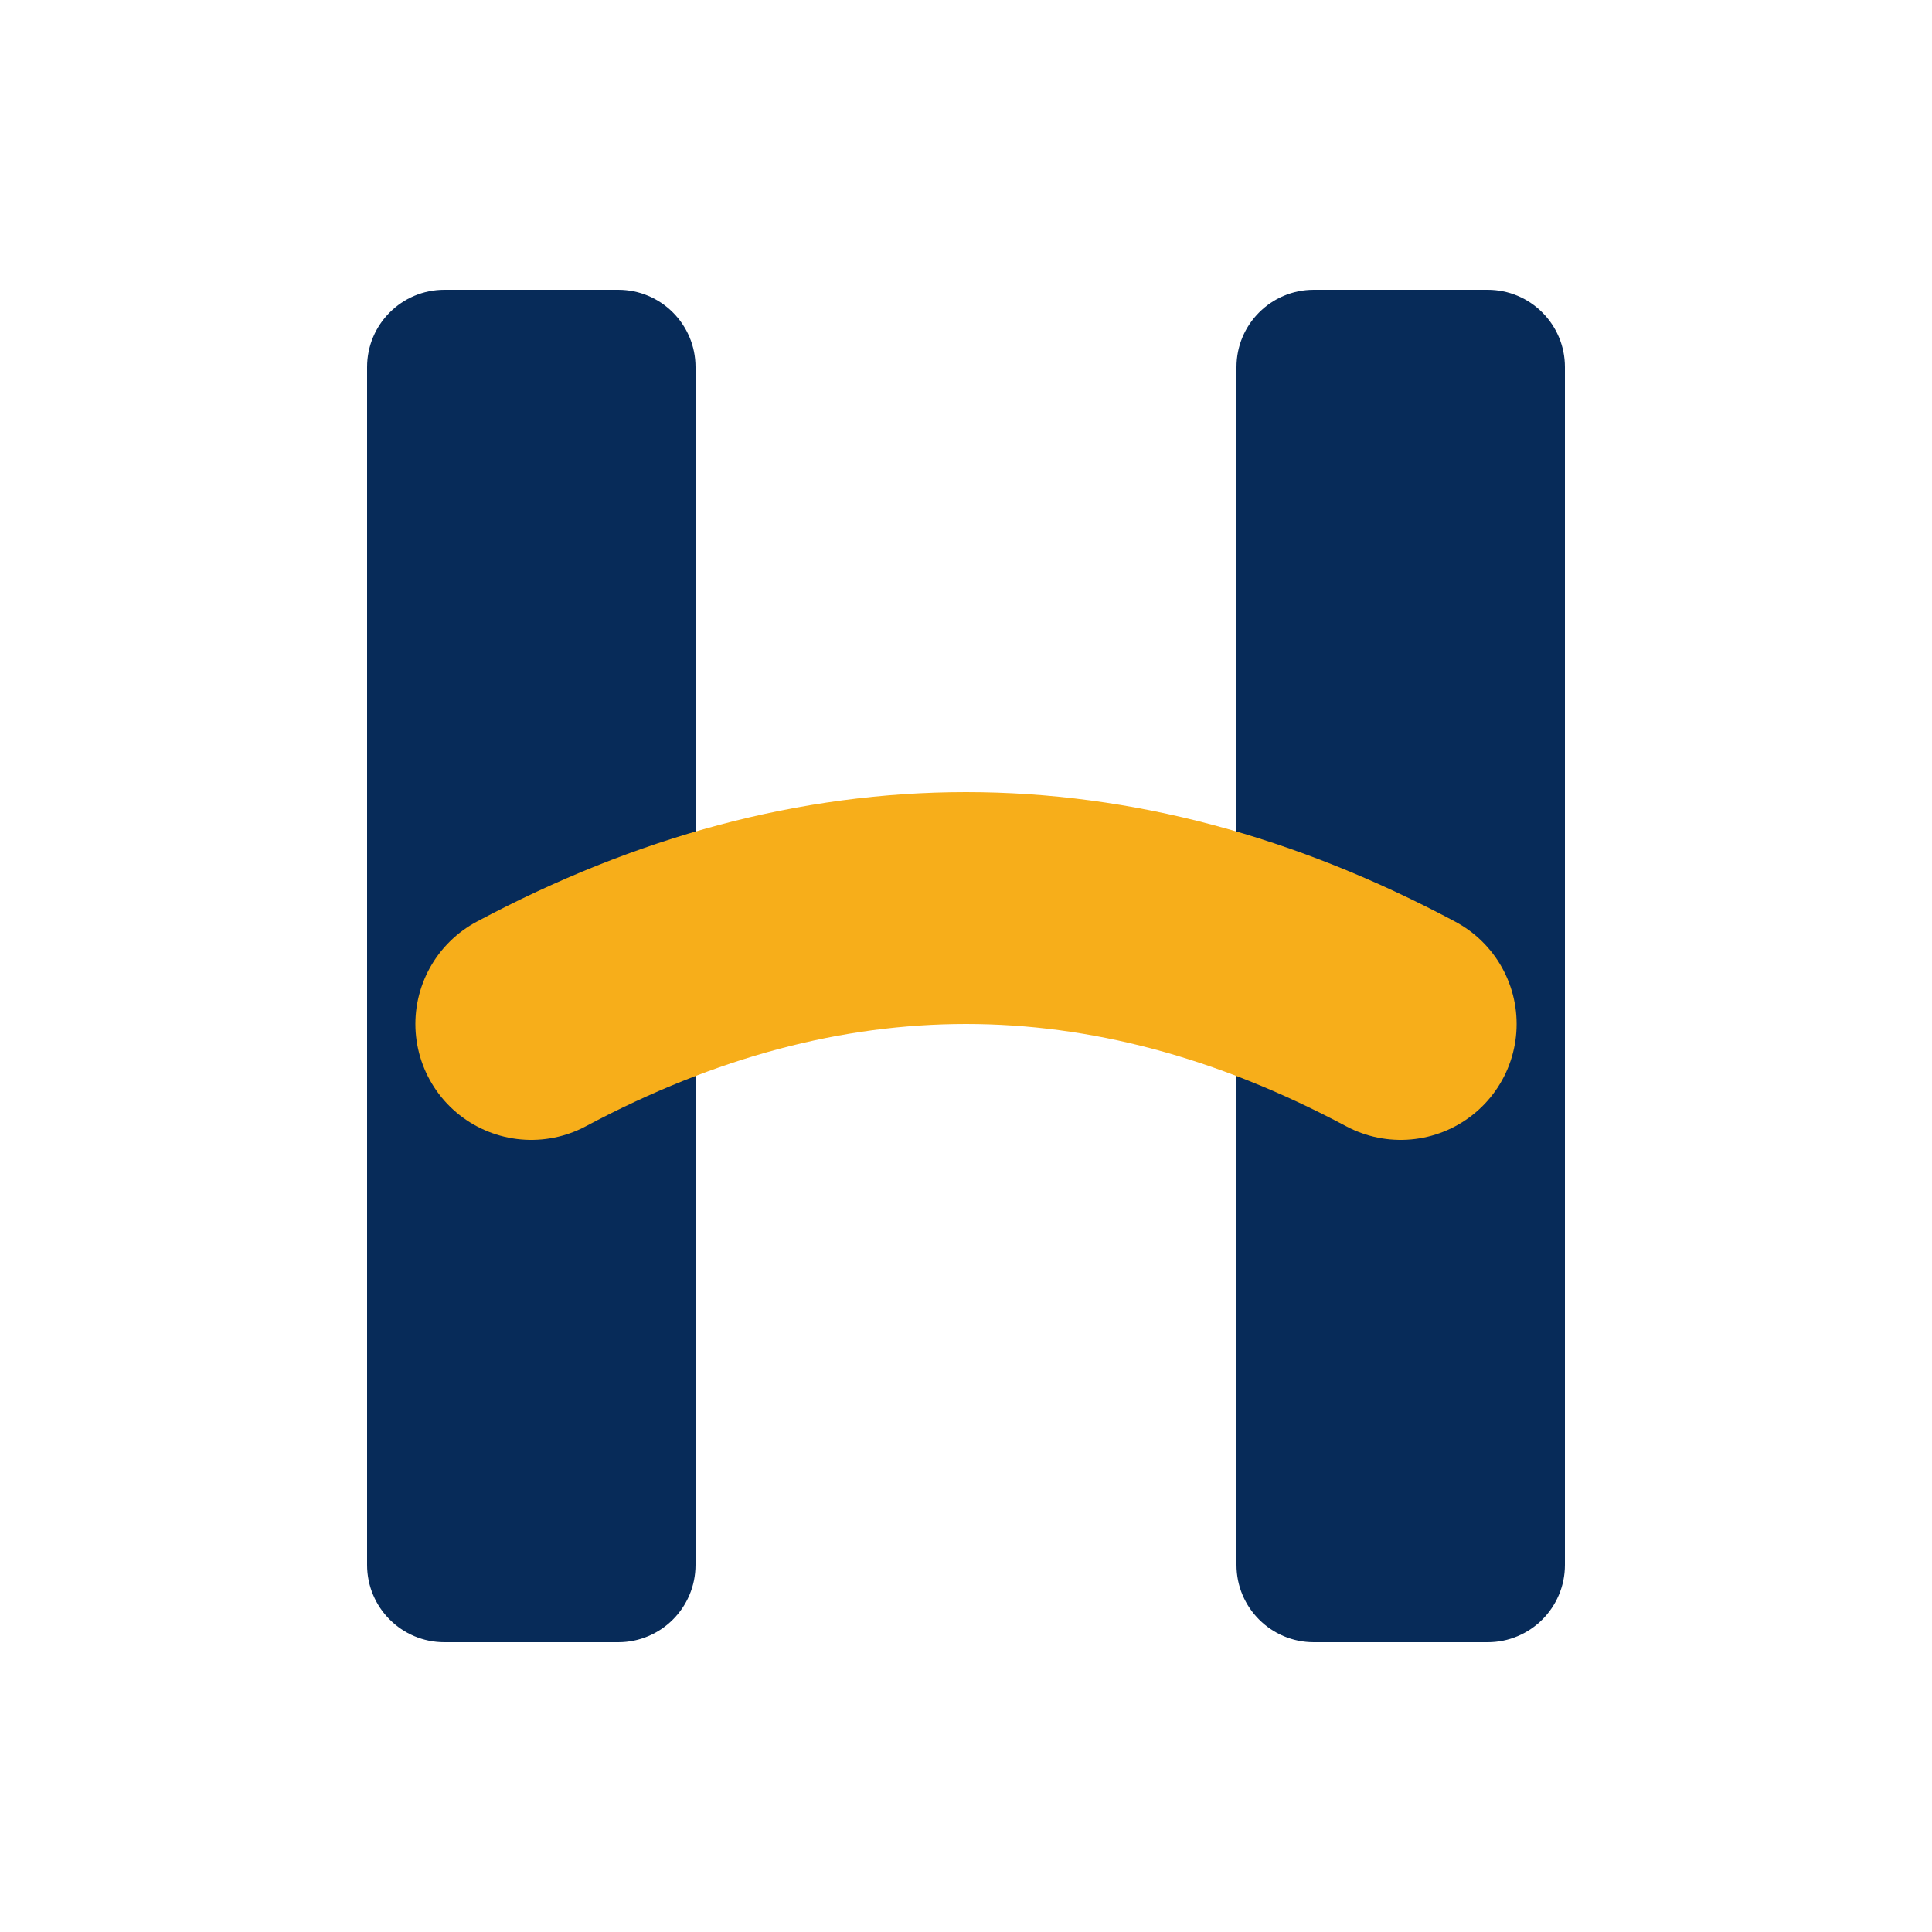
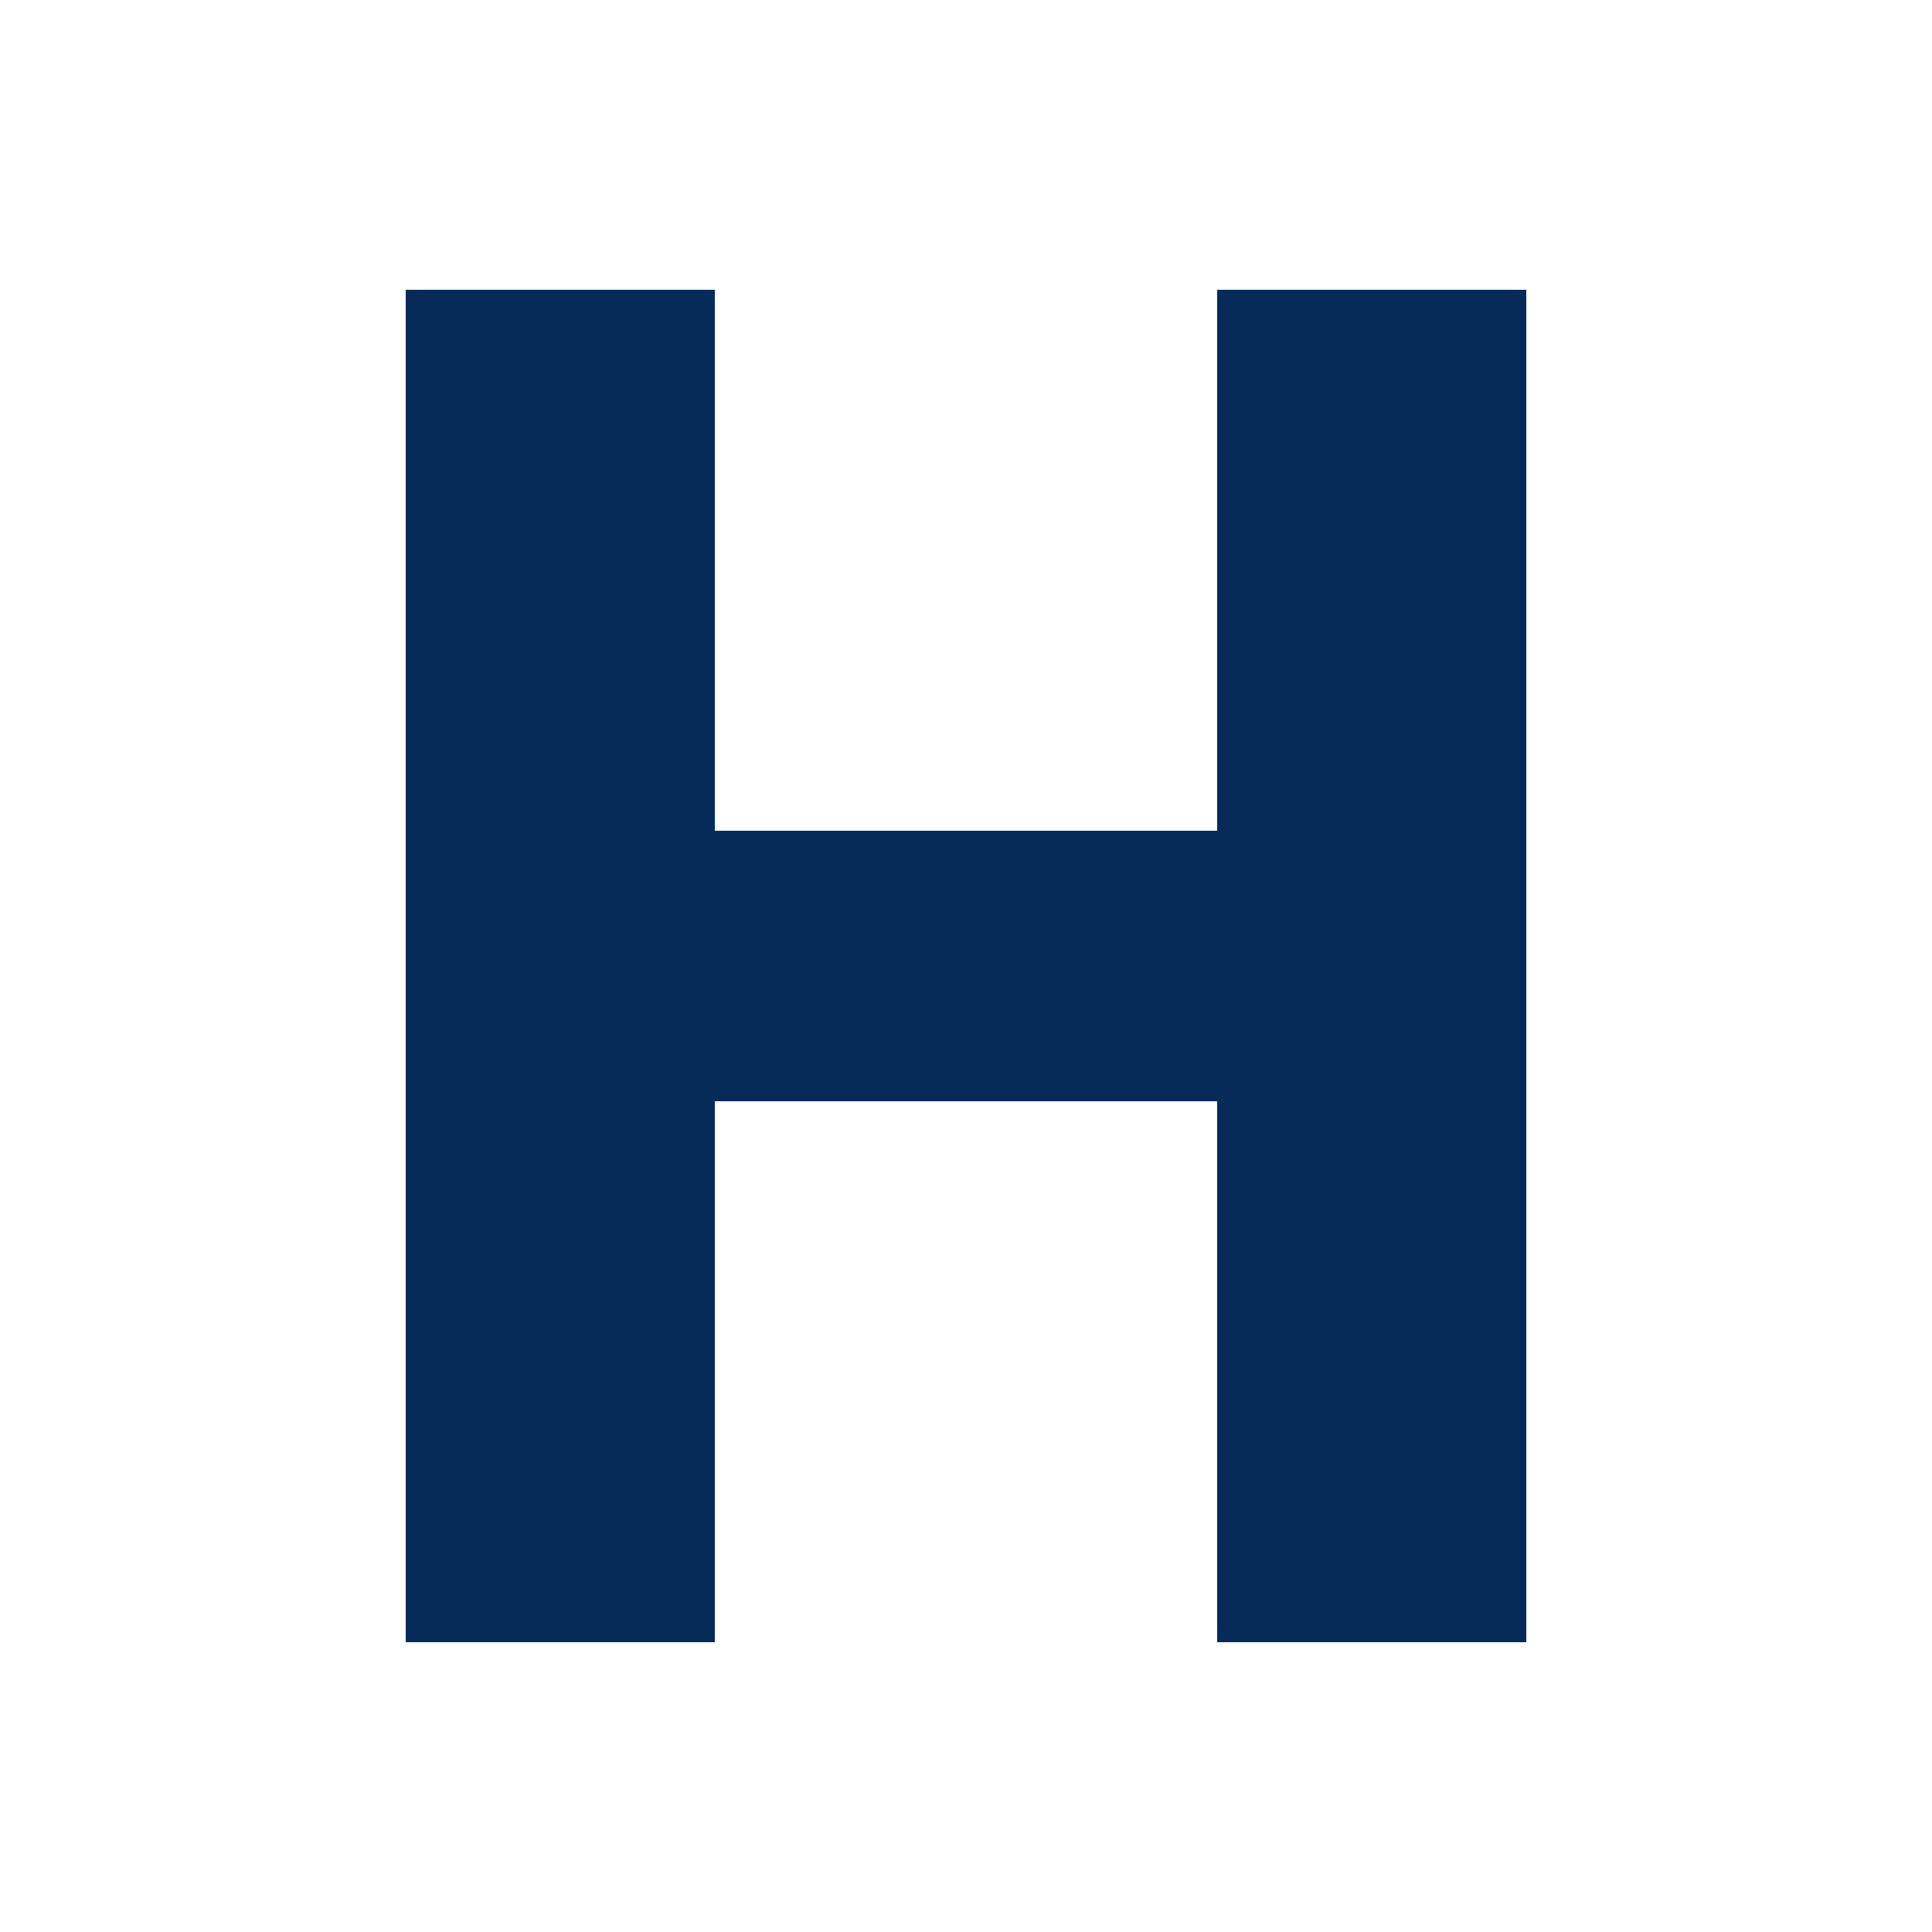
<svg xmlns="http://www.w3.org/2000/svg" viewBox="0 0 200 200">
-   <rect x="38" y="30" width="34" height="140" rx="8" fill="#072B59" />
-   <rect x="128" y="30" width="34" height="140" rx="8" fill="#072B59" />
-   <path d="M 55 106 C 85 90 115 90 145 106" fill="none" stroke="#F7AE1A" stroke-width="24" stroke-linecap="round" />
+   <g fill="#072B59">
+     <rect x="42" y="30" width="32" height="140" />
+     <rect x="126" y="30" width="32" height="140" />
+     <rect x="74" y="86" width="52" height="28" />
+   </g>
</svg>
